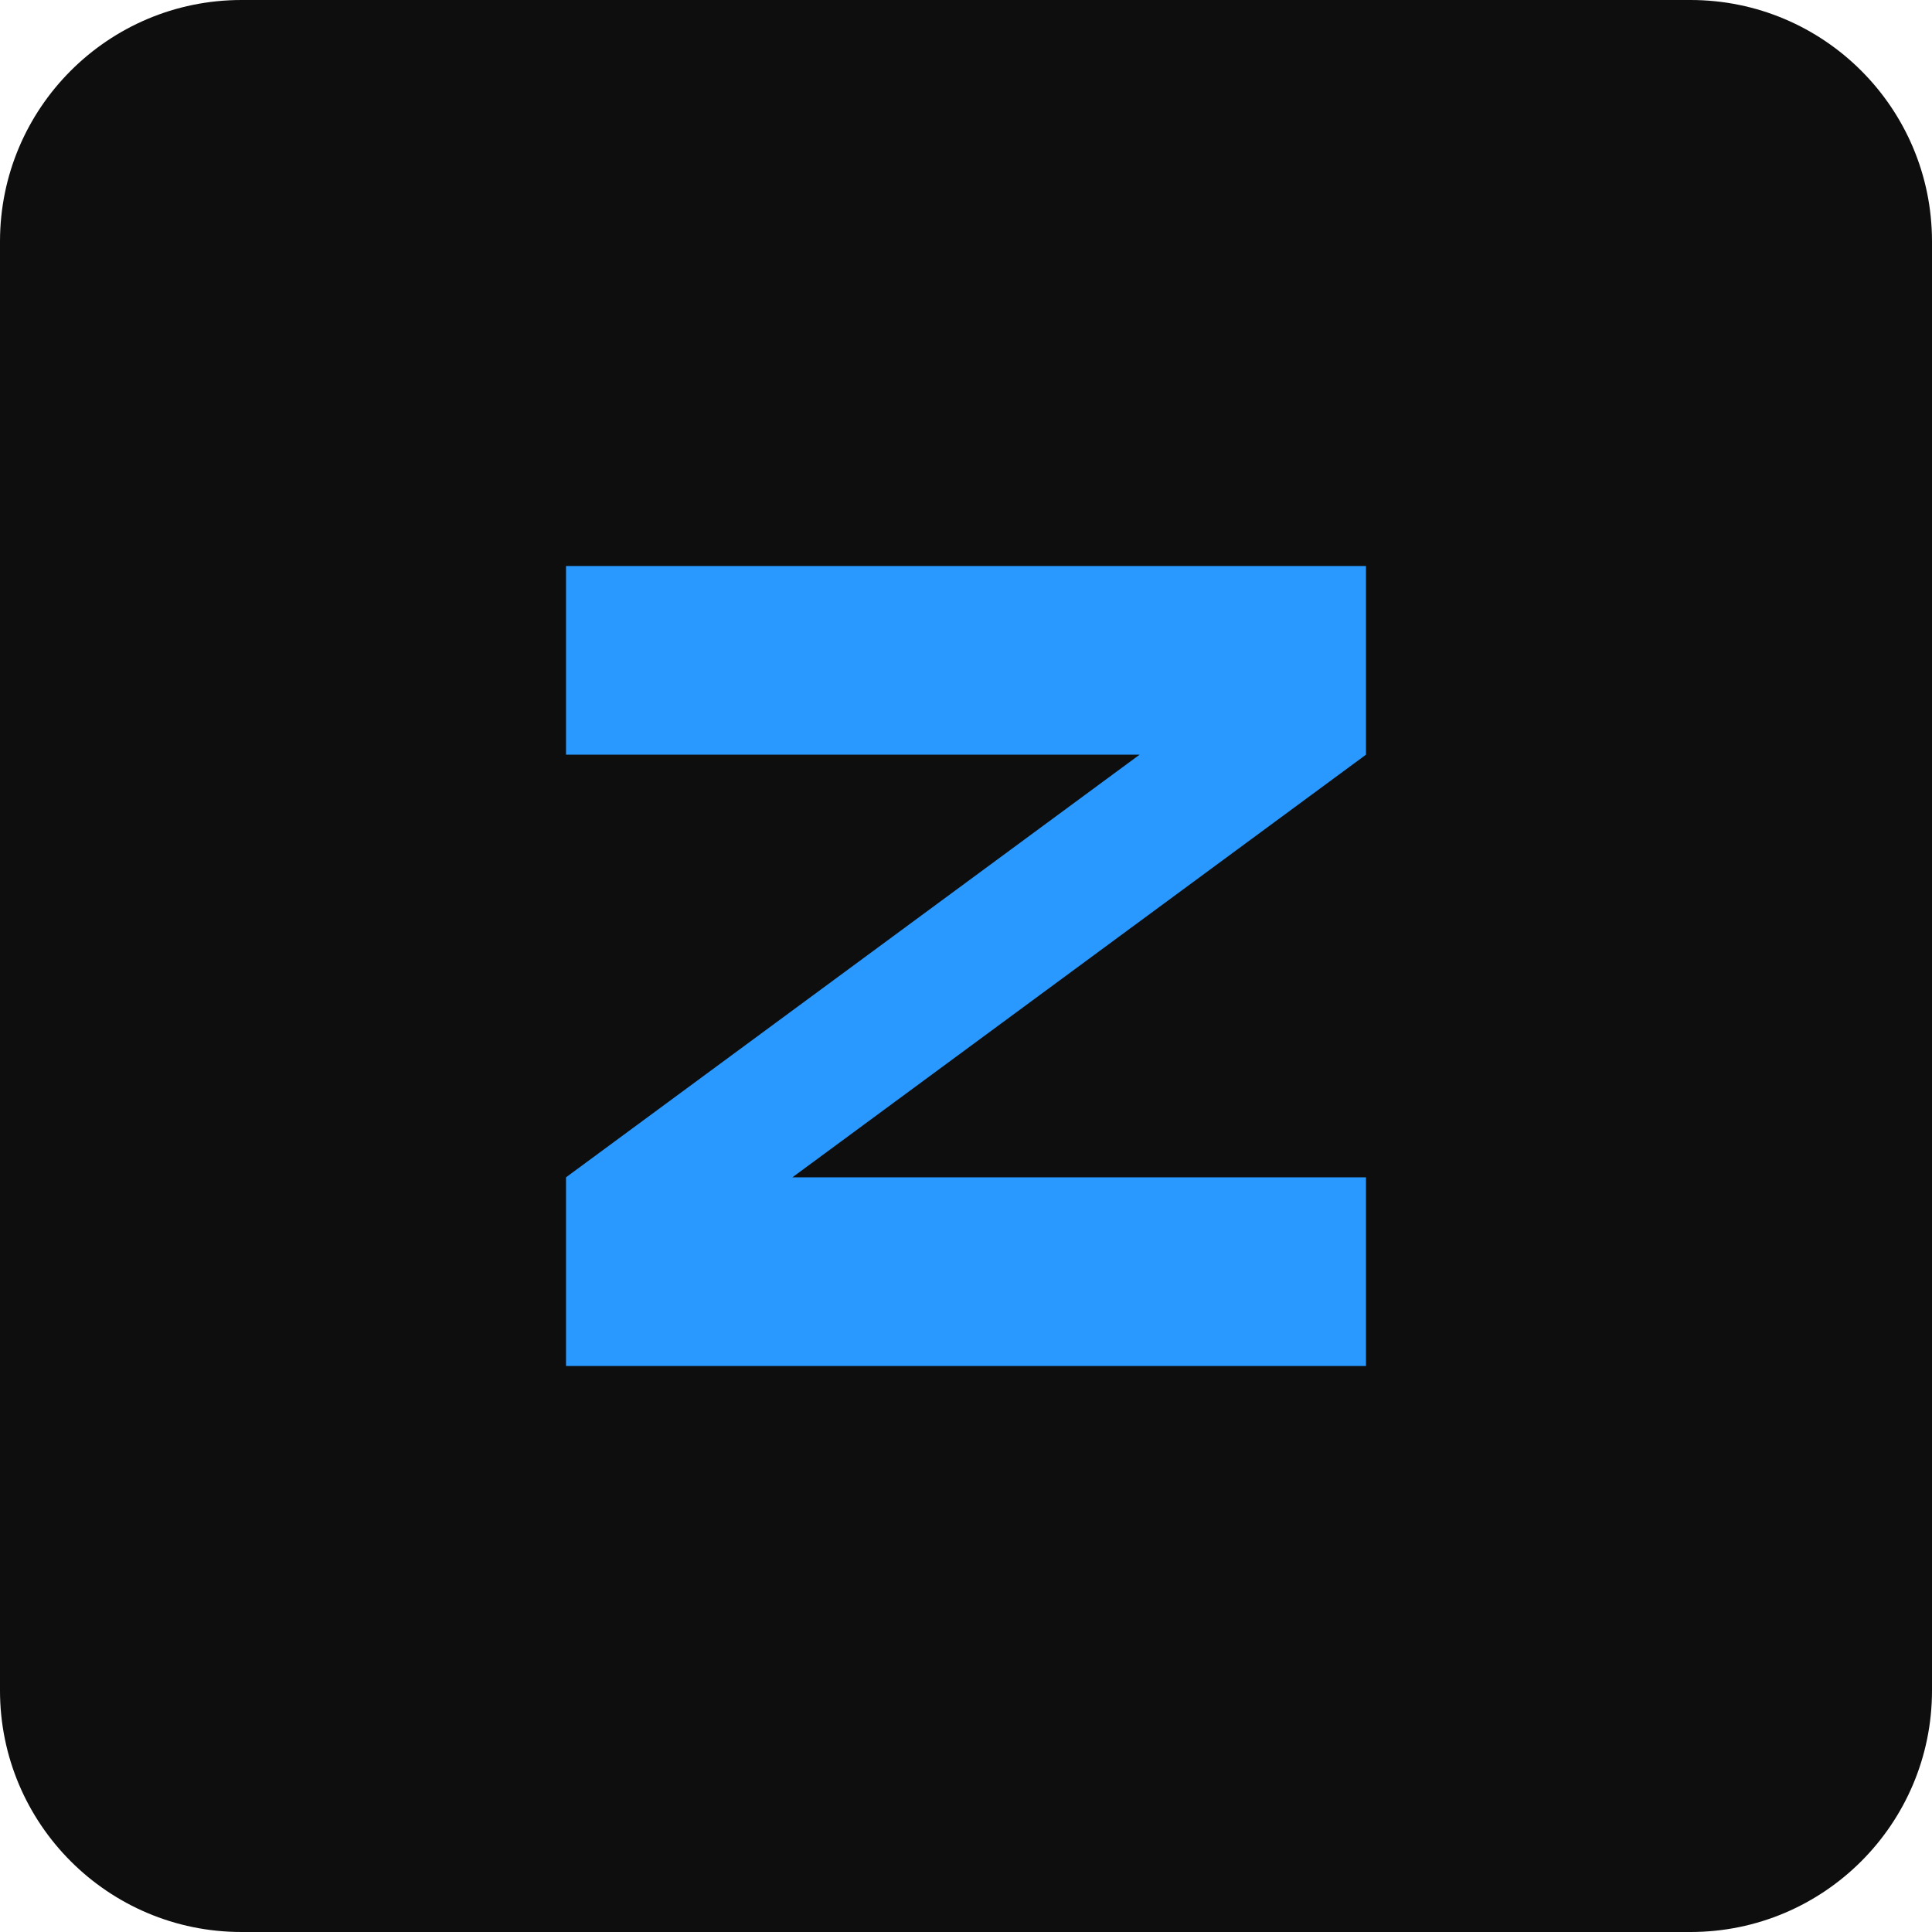
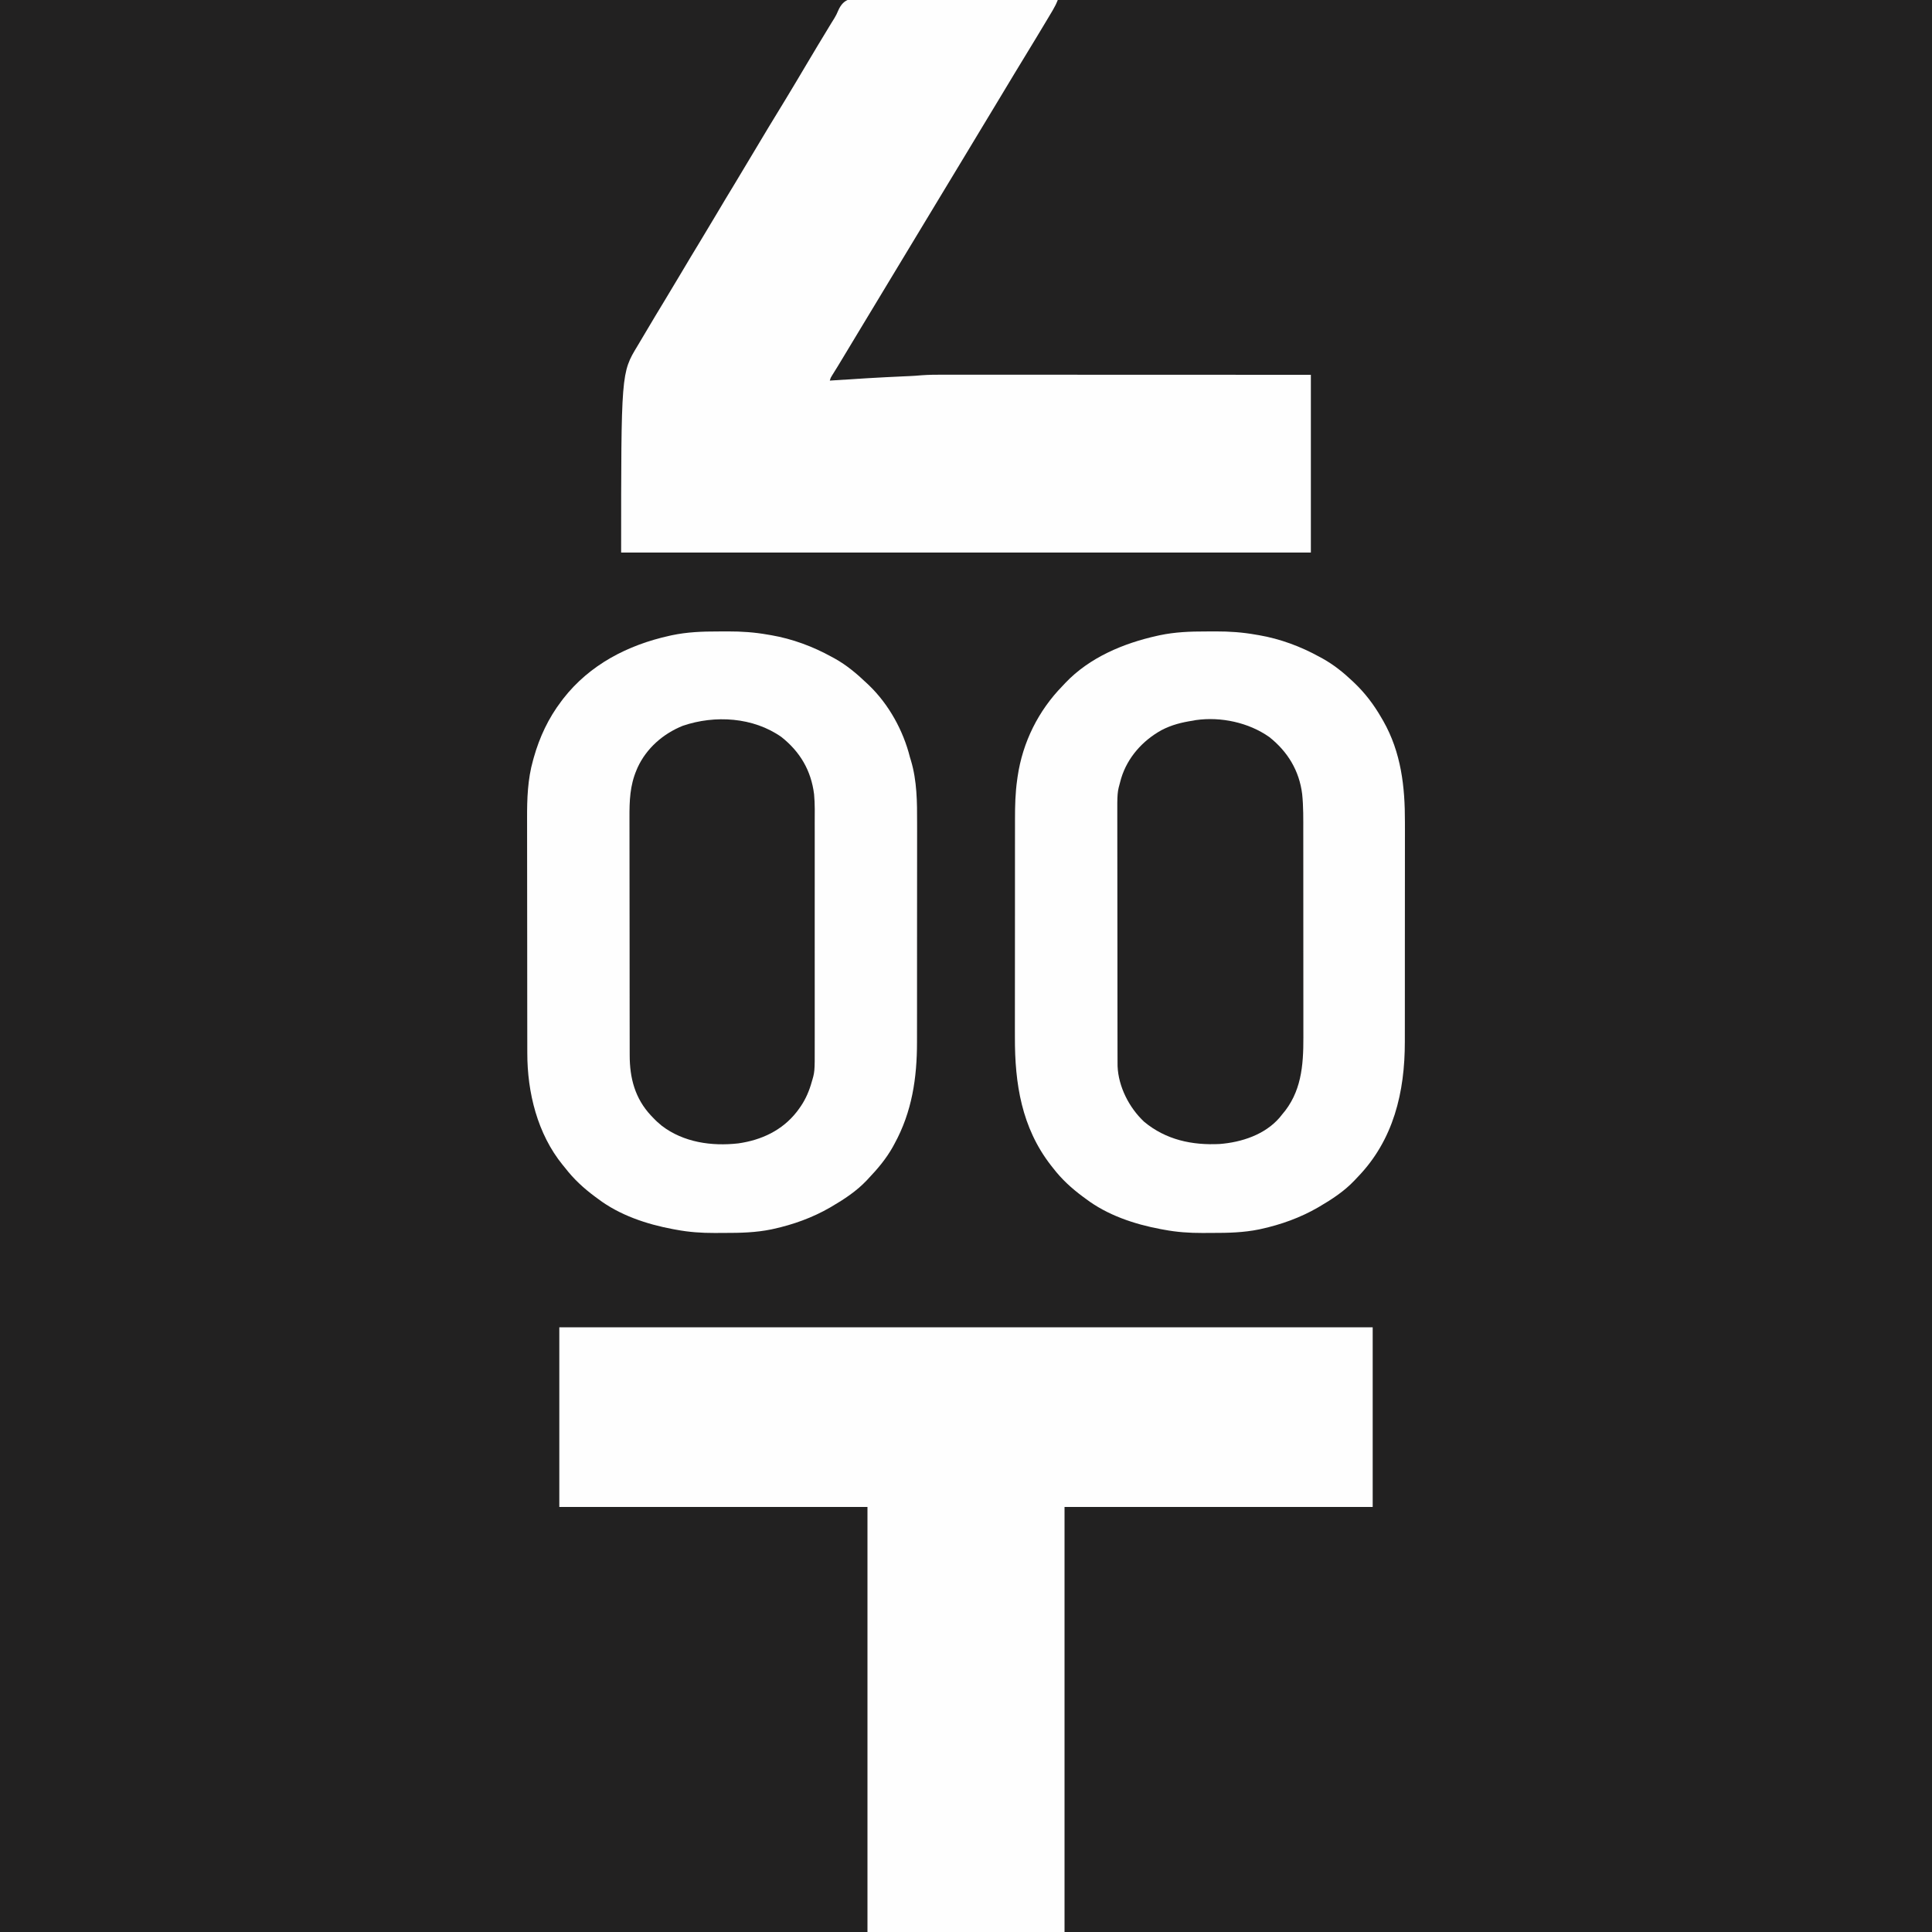
- <svg xmlns="http://www.w3.org/2000/svg" width="512" height="512" viewBox="0 0 512 512" fill="none">
-   <rect width="512" height="512" rx="64" fill="#0E0E0E" />
-   <path d="M150 150H362V200L210 312H362V362H150V312L302 200H150V150Z" fill="#2998FF" />
+ <svg xmlns="http://www.w3.org/2000/svg" version="1.1" width="2000" height="2000">
+   <path d="M0 0 C660 0 1320 0 2000 0 C2000 660 2000 1320 2000 2000 C1340 2000 680 2000 0 2000 C0 1340 0 680 0 0 Z " fill="#222121" transform="translate(0,0)" />
+   <path d="M0 0 C277.86 0 555.72 0 842 0 C842 61.38 842 122.76 842 186 C736.73 186 631.46 186 523 186 C523 331.2 523 476.4 523 626 C455.68 626 388.36 626 319 626 C319 480.8 319 335.6 319 186 C213.73 186 108.46 186 0 186 C0 124.62 0 63.24 0 0 Z " fill="#FEFEFE" transform="translate(579,1374)" />
+   <path d="M0 0 C3.539 0.003 7.077 -0.02 10.615 -0.046 C24.64 -0.085 38.07 0.851 51.875 3.316 C52.98 3.498 54.085 3.681 55.223 3.87 C77.14 7.656 98.429 15.565 117.875 26.316 C118.934 26.888 119.992 27.46 121.082 28.05 C132.437 34.405 142.458 42.373 151.875 51.316 C152.35 51.763 152.824 52.21 153.313 52.671 C164.846 63.607 173.934 75.524 181.875 89.316 C182.533 90.442 183.19 91.569 183.867 92.73 C202.301 125.2 206.364 160.634 206.248 197.35 C206.248 200.072 206.254 202.793 206.259 205.514 C206.268 212.075 206.262 218.635 206.249 225.196 C206.236 232.864 206.237 240.532 206.239 248.2 C206.243 261.895 206.231 275.59 206.211 289.284 C206.192 302.522 206.185 315.761 206.191 328.999 C206.197 343.481 206.197 357.962 206.185 372.444 C206.184 373.992 206.183 375.54 206.182 377.089 C206.181 378.231 206.181 378.231 206.18 379.396 C206.176 384.721 206.176 390.046 206.178 395.371 C206.181 401.87 206.175 408.369 206.161 414.869 C206.154 418.175 206.15 421.48 206.154 424.786 C206.201 476.916 194.487 526.463 157.209 564.935 C156.068 566.116 154.946 567.316 153.828 568.519 C143.452 579.428 130.808 587.769 117.875 595.316 C116.961 595.851 116.961 595.851 116.029 596.397 C97.935 606.856 77.881 614.041 57.5 618.503 C56.46 618.736 56.46 618.736 55.398 618.973 C39.374 622.28 23.276 622.662 6.972 622.631 C3.512 622.628 0.054 622.652 -3.406 622.677 C-16.93 622.716 -29.837 621.835 -43.125 619.316 C-44.235 619.117 -45.345 618.918 -46.489 618.713 C-73.764 613.618 -101.81 604.252 -124.125 587.316 C-125.695 586.165 -125.695 586.165 -127.297 584.991 C-138.977 576.329 -149.253 566.903 -158.125 555.316 C-158.863 554.381 -159.602 553.447 -160.363 552.484 C-190.536 513.556 -197.652 468.105 -197.497 419.995 C-197.5 417.291 -197.503 414.587 -197.508 411.883 C-197.517 405.381 -197.511 398.879 -197.499 392.377 C-197.485 384.775 -197.487 377.172 -197.489 369.57 C-197.492 355.995 -197.481 342.42 -197.461 328.845 C-197.442 315.724 -197.435 302.603 -197.44 289.483 C-197.447 275.119 -197.446 260.756 -197.435 246.393 C-197.434 244.858 -197.433 243.323 -197.431 241.788 C-197.43 240.655 -197.43 240.655 -197.429 239.5 C-197.426 234.221 -197.426 228.942 -197.428 223.662 C-197.43 217.223 -197.425 210.783 -197.41 204.343 C-197.403 201.068 -197.4 197.793 -197.404 194.518 C-197.416 180.639 -197.094 167.065 -195.125 153.316 C-194.982 152.297 -194.838 151.278 -194.691 150.228 C-189.47 114.639 -173.226 81.984 -148.125 56.316 C-147.181 55.311 -146.238 54.306 -145.297 53.3 C-120.253 26.931 -85.193 12.256 -50.25 4.503 C-49.372 4.308 -48.495 4.113 -47.59 3.912 C-31.691 0.584 -16.201 -0.03 0 0 Z " fill="#FEFEFE" transform="translate(1248.125,653.6843)" />
+   <path d="M0 0 C3.539 0.003 7.077 -0.02 10.615 -0.046 C24.64 -0.085 38.07 0.851 51.875 3.316 C52.98 3.498 54.085 3.681 55.223 3.87 C77.14 7.656 98.429 15.565 117.875 26.316 C118.934 26.888 119.992 27.46 121.082 28.05 C133.334 34.907 143.775 43.668 153.875 53.316 C154.741 54.129 155.608 54.942 156.5 55.781 C177.064 75.605 191.969 102.691 198.875 130.316 C199.21 131.409 199.546 132.502 199.891 133.628 C206.17 154.62 206.317 176.646 206.248 198.372 C206.248 201.084 206.254 203.795 206.259 206.507 C206.268 213.04 206.262 219.573 206.249 226.106 C206.236 233.743 206.237 241.379 206.239 249.016 C206.243 262.655 206.231 276.294 206.211 289.932 C206.192 303.115 206.185 316.298 206.191 329.481 C206.197 343.905 206.197 358.329 206.185 372.754 C206.184 374.296 206.183 375.838 206.182 377.38 C206.181 378.517 206.181 378.517 206.18 379.678 C206.176 384.981 206.176 390.284 206.178 395.586 C206.181 402.058 206.175 408.53 206.161 415.002 C206.154 418.294 206.15 421.585 206.154 424.877 C206.188 462.172 200.995 497.229 182.875 530.316 C182.013 531.913 182.013 531.913 181.133 533.542 C174.268 545.786 165.508 556.207 155.875 566.316 C155.22 567.023 154.566 567.731 153.891 568.46 C143.478 579.385 130.84 587.75 117.875 595.316 C116.961 595.851 116.961 595.851 116.029 596.397 C97.935 606.856 77.881 614.041 57.5 618.503 C56.46 618.736 56.46 618.736 55.398 618.973 C39.374 622.28 23.276 622.662 6.972 622.631 C3.512 622.628 0.054 622.652 -3.406 622.677 C-16.93 622.716 -29.837 621.835 -43.125 619.316 C-44.235 619.117 -45.345 618.918 -46.489 618.713 C-73.764 613.618 -101.81 604.252 -124.125 587.316 C-125.695 586.165 -125.695 586.165 -127.297 584.991 C-138.996 576.315 -149.19 566.876 -158.125 555.316 C-158.925 554.342 -159.726 553.369 -160.551 552.366 C-186.81 520.137 -197.3 477.187 -197.265 436.322 C-197.268 435.188 -197.271 434.055 -197.274 432.887 C-197.283 429.128 -197.284 425.369 -197.286 421.609 C-197.29 418.898 -197.296 416.186 -197.301 413.474 C-197.314 406.133 -197.321 398.791 -197.325 391.45 C-197.328 386.852 -197.332 382.255 -197.336 377.658 C-197.349 364.892 -197.359 352.126 -197.362 339.36 C-197.363 338.545 -197.363 337.73 -197.363 336.891 C-197.363 336.074 -197.363 335.257 -197.364 334.416 C-197.364 332.761 -197.365 331.106 -197.365 329.452 C-197.365 328.631 -197.365 327.81 -197.366 326.965 C-197.37 313.69 -197.387 300.415 -197.41 287.14 C-197.434 273.462 -197.447 259.783 -197.448 246.105 C-197.449 238.445 -197.454 230.785 -197.473 223.126 C-197.488 216.599 -197.493 210.072 -197.485 203.545 C-197.481 200.226 -197.483 196.908 -197.496 193.589 C-197.568 173.365 -196.906 152.896 -191.312 133.316 C-190.921 131.897 -190.921 131.897 -190.522 130.449 C-184.599 109.457 -175.388 89.727 -162.125 72.316 C-161.478 71.447 -160.831 70.578 -160.164 69.683 C-132.636 34.35 -93.405 14.078 -50.25 4.503 C-49.372 4.308 -48.495 4.113 -47.59 3.912 C-31.691 0.584 -16.201 -0.03 0 0 Z " fill="#FEFEFE" transform="translate(743.1248,653.6843)" />
+   <path d="M0 0 C2.169 0.004 4.338 0.002 6.506 -0.007 C12.379 -0.011 18.248 0.077 24.12 0.182 C30.262 0.276 36.403 0.285 42.546 0.302 C54.17 0.349 65.792 0.472 77.415 0.623 C90.651 0.79 103.886 0.873 117.123 0.948 C144.344 1.105 171.563 1.368 198.783 1.703 C197.344 5.395 195.714 8.705 193.685 12.113 C192.744 13.699 192.744 13.699 191.783 15.318 C191.096 16.467 190.408 17.616 189.72 18.765 C189.002 19.971 188.284 21.177 187.566 22.383 C180.071 34.953 172.464 47.455 164.849 59.952 C161.678 65.159 158.511 70.368 155.345 75.578 C154.997 76.152 154.648 76.726 154.288 77.318 C148.373 87.055 142.505 96.819 136.651 106.593 C130.812 116.34 124.933 126.062 119.029 135.769 C113.468 144.912 107.95 154.079 102.453 163.26 C97.335 171.8 92.171 180.313 86.998 188.821 C82.571 196.102 78.158 203.391 73.783 210.703 C69.046 218.619 64.264 226.508 59.47 234.39 C54.046 243.311 48.646 252.245 43.283 261.203 C37.625 270.652 31.923 280.074 26.2 289.484 C21.2 297.707 16.227 305.946 11.283 314.203 C5.628 323.647 -0.071 333.064 -5.791 342.469 C-11.617 352.048 -17.399 361.653 -23.155 371.276 C-27.005 377.706 -30.904 384.102 -34.897 390.445 C-36.345 392.744 -36.345 392.744 -37.217 395.703 C-36.013 395.622 -34.809 395.542 -33.569 395.459 C-9.692 393.871 14.18 392.399 38.087 391.35 C38.914 391.313 39.741 391.276 40.593 391.238 C42.097 391.172 43.602 391.107 45.107 391.044 C49.262 390.861 53.39 390.561 57.532 390.195 C65.482 389.581 73.413 389.567 81.38 389.583 C83.025 389.582 84.669 389.581 86.314 389.58 C90.8 389.578 95.285 389.582 99.771 389.587 C104.621 389.591 109.471 389.59 114.32 389.589 C122.712 389.588 131.103 389.592 139.495 389.597 C151.628 389.605 163.76 389.608 175.893 389.609 C195.58 389.611 215.266 389.618 234.953 389.627 C254.071 389.637 273.189 389.644 292.308 389.648 C294.095 389.648 294.095 389.648 295.918 389.649 C305.237 389.651 314.555 389.653 323.874 389.655 C369.51 389.664 415.147 389.684 460.783 389.703 C460.783 450.423 460.783 511.143 460.783 573.703 C225.163 573.703 -10.457 573.703 -253.217 573.703 C-253.217 387.703 -253.217 387.703 -236.217 359.703 C-231.991 352.617 -231.991 352.617 -227.788 345.518 C-221.166 334.293 -214.46 323.122 -207.675 311.994 C-201.953 302.604 -196.318 293.165 -190.717 283.703 C-184.437 273.092 -178.094 262.522 -171.675 251.994 C-165.953 242.604 -160.318 233.165 -154.717 223.703 C-148.437 213.092 -142.094 202.522 -135.675 191.994 C-129.953 182.604 -124.318 173.165 -118.717 163.703 C-112.728 153.587 -106.701 143.496 -100.592 133.453 C-100.244 132.881 -99.897 132.309 -99.538 131.72 C-96.753 127.143 -93.964 122.569 -91.175 117.994 C-88.729 113.982 -86.284 109.968 -83.842 105.953 C-83.325 105.102 -83.325 105.102 -82.797 104.234 C-75.703 92.563 -68.728 80.822 -61.771 69.069 C-53.826 55.649 -45.771 42.297 -37.665 28.973 C-36.981 27.849 -36.299 26.725 -35.618 25.599 C-34.575 23.891 -33.509 22.198 -32.441 20.507 C-30.905 17.996 -29.679 15.518 -28.576 12.792 C-22.586 -0.972 -13.775 -0.376 0 0 Z " fill="#FEFEFE" transform="translate(896.217,-1.702881)" />
+   <path d="M0 0 C19.024 15.121 30.964 34.709 34 59 C35.361 72.029 35.148 85.105 35.145 98.187 C35.148 100.723 35.152 103.259 35.155 105.795 C35.163 111.94 35.166 118.085 35.167 124.231 C35.168 129.232 35.17 134.233 35.173 139.234 C35.182 153.453 35.186 167.671 35.185 181.89 C35.185 182.655 35.185 183.419 35.185 184.206 C35.185 184.971 35.185 185.737 35.185 186.525 C35.185 198.922 35.194 211.319 35.208 223.716 C35.223 236.484 35.23 249.253 35.229 262.021 C35.229 269.174 35.231 276.327 35.242 283.48 C35.252 290.209 35.252 296.939 35.245 303.669 C35.243 306.127 35.246 308.586 35.252 311.044 C35.32 340.383 33.122 367.958 13 391 C12.211 391.984 11.422 392.967 10.609 393.98 C-4.645 411.632 -28.776 419.512 -51.381 421.262 C-80.014 422.722 -107.128 416.934 -129.625 398.223 C-145.057 383.781 -156.247 361.993 -157.095 340.61 C-157.135 337.618 -157.143 334.628 -157.14 331.636 C-157.143 330.485 -157.146 329.335 -157.149 328.15 C-157.157 324.966 -157.159 321.782 -157.16 318.598 C-157.162 315.16 -157.169 311.722 -157.176 308.284 C-157.19 300.769 -157.196 293.255 -157.2 285.74 C-157.203 281.042 -157.207 276.345 -157.212 271.647 C-157.224 258.628 -157.234 245.608 -157.238 232.589 C-157.238 231.756 -157.238 230.923 -157.238 230.065 C-157.238 229.23 -157.239 228.395 -157.239 227.535 C-157.239 225.844 -157.24 224.152 -157.24 222.461 C-157.24 221.622 -157.241 220.783 -157.241 219.918 C-157.245 206.339 -157.262 192.76 -157.286 179.182 C-157.309 165.222 -157.322 151.263 -157.323 137.304 C-157.324 129.473 -157.33 121.643 -157.348 113.813 C-157.363 107.142 -157.368 100.471 -157.36 93.799 C-157.356 90.401 -157.359 87.003 -157.371 83.605 C-157.462 57.338 -157.462 57.338 -154 45 C-153.777 44.201 -153.555 43.401 -153.326 42.578 C-146.746 21.105 -131.257 3.769 -111.787 -7.057 C-101.287 -12.599 -90.684 -15.217 -79 -17 C-78.04 -17.186 -77.079 -17.371 -76.09 -17.562 C-50.122 -21.239 -21.368 -15.08 0 0 Z " fill="#222121" transform="translate(1314,763)" />
+   <path d="M0 0 C19.319 15.355 30.688 34.708 33.733 59.205 C34.701 69.324 34.414 79.555 34.388 89.708 C34.391 92.466 34.397 95.224 34.404 97.983 C34.417 104.655 34.415 111.326 34.406 117.998 C34.399 123.425 34.398 128.851 34.401 134.278 C34.402 135.054 34.402 135.83 34.403 136.63 C34.404 138.207 34.405 139.785 34.406 141.362 C34.414 156.103 34.405 170.845 34.388 185.586 C34.375 198.207 34.377 210.828 34.391 223.449 C34.407 238.149 34.413 252.848 34.404 267.548 C34.403 269.117 34.402 270.687 34.401 272.257 C34.401 273.029 34.401 273.802 34.4 274.597 C34.397 280.013 34.402 285.429 34.409 290.845 C34.417 297.451 34.415 304.056 34.399 310.662 C34.391 314.026 34.39 317.39 34.398 320.754 C34.456 346.659 34.456 346.659 31 358 C30.772 358.778 30.544 359.556 30.31 360.357 C27.478 369.343 23.62 377.421 18 385 C16.906 386.479 16.906 386.479 15.789 387.988 C0.631 407.291 -20.757 417.214 -44.76 420.637 C-72.349 423.73 -101.3 419.611 -123.875 402.438 C-127.129 399.793 -130.14 397.074 -133 394 C-133.69 393.281 -134.379 392.561 -135.09 391.82 C-151.645 374.136 -157.16 353.021 -157.14 329.351 C-157.145 327.634 -157.145 327.634 -157.149 325.882 C-157.158 322.062 -157.16 318.242 -157.161 314.421 C-157.165 311.676 -157.171 308.931 -157.176 306.185 C-157.19 298.737 -157.196 291.288 -157.2 283.839 C-157.203 279.182 -157.207 274.524 -157.212 269.867 C-157.224 256.953 -157.234 244.039 -157.238 231.124 C-157.238 230.299 -157.238 229.474 -157.238 228.624 C-157.238 227.796 -157.239 226.969 -157.239 226.117 C-157.239 224.441 -157.24 222.765 -157.24 221.089 C-157.24 220.258 -157.241 219.426 -157.241 218.57 C-157.245 205.107 -157.262 191.645 -157.286 178.183 C-157.309 164.336 -157.322 150.49 -157.323 136.644 C-157.324 128.879 -157.33 121.115 -157.348 113.351 C-157.363 106.738 -157.368 100.126 -157.36 93.513 C-157.356 90.145 -157.359 86.777 -157.371 83.409 C-157.432 65.957 -156.938 50.28 -150 34 C-149.653 33.183 -149.306 32.365 -148.949 31.523 C-139.703 11.505 -122.47 -3.499 -102.211 -11.648 C-68.915 -23.034 -29.198 -20.606 0 0 Z " fill="#222121" transform="translate(809,763)" />
</svg>
